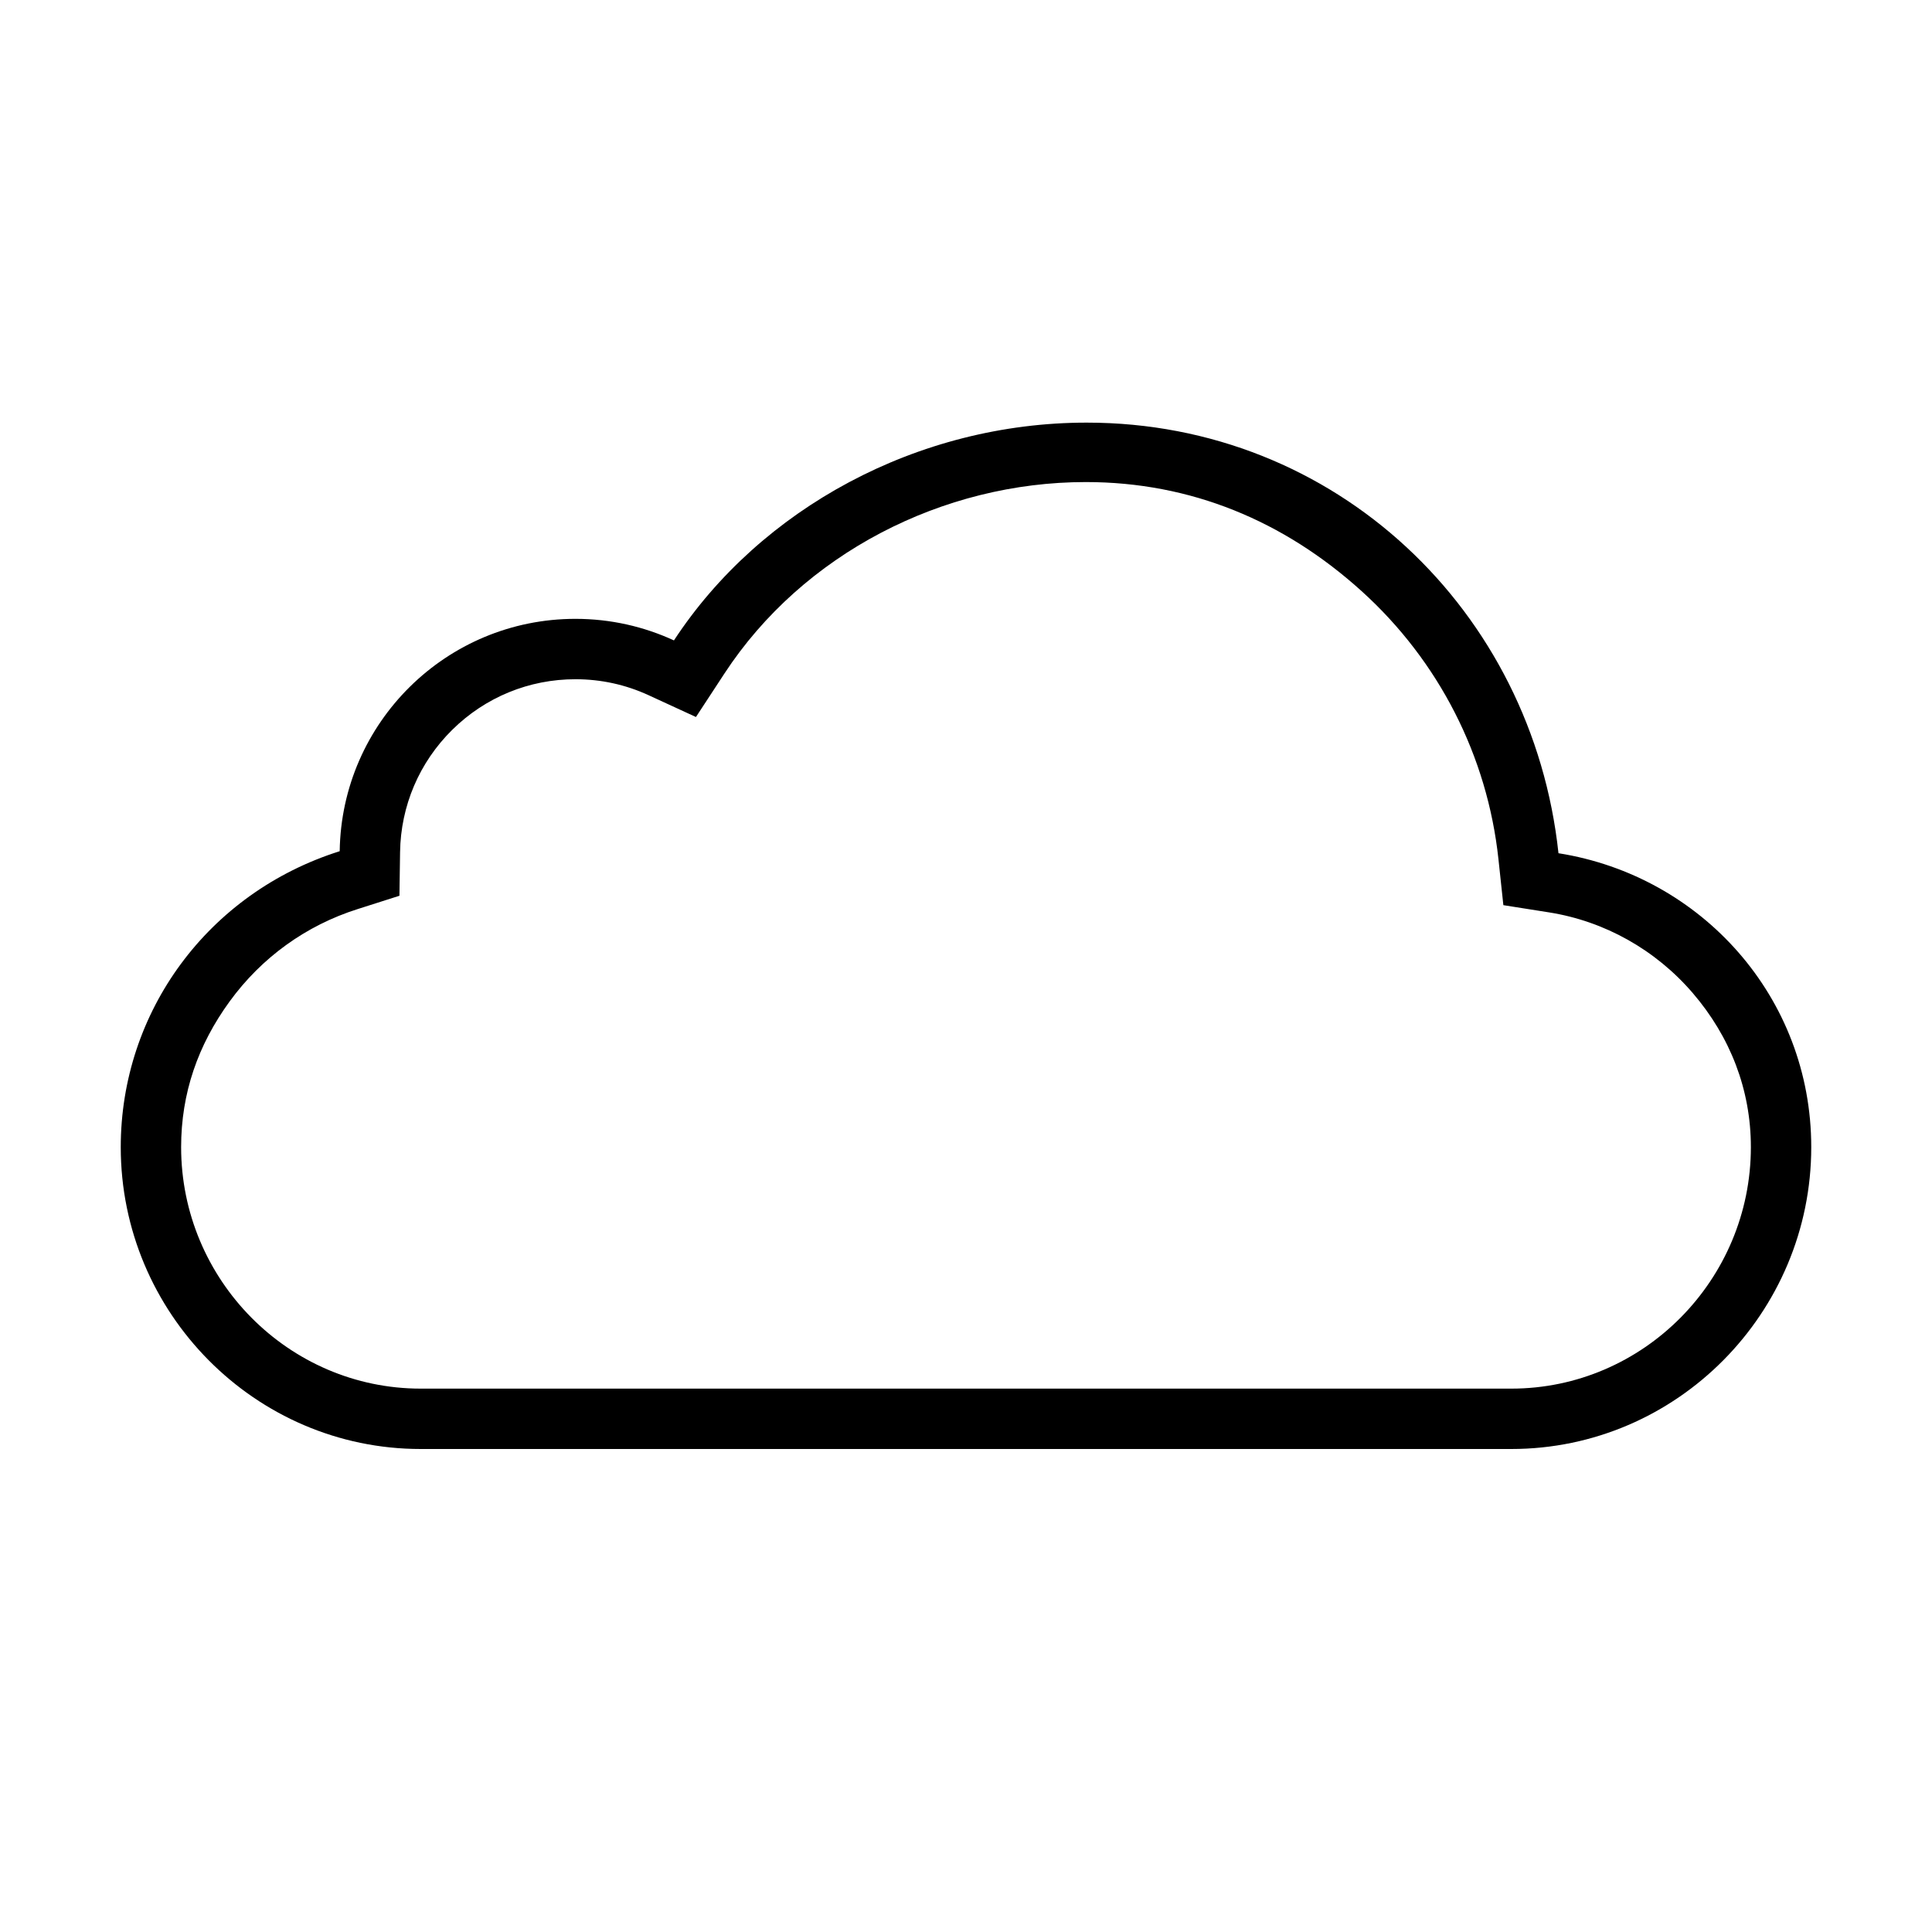
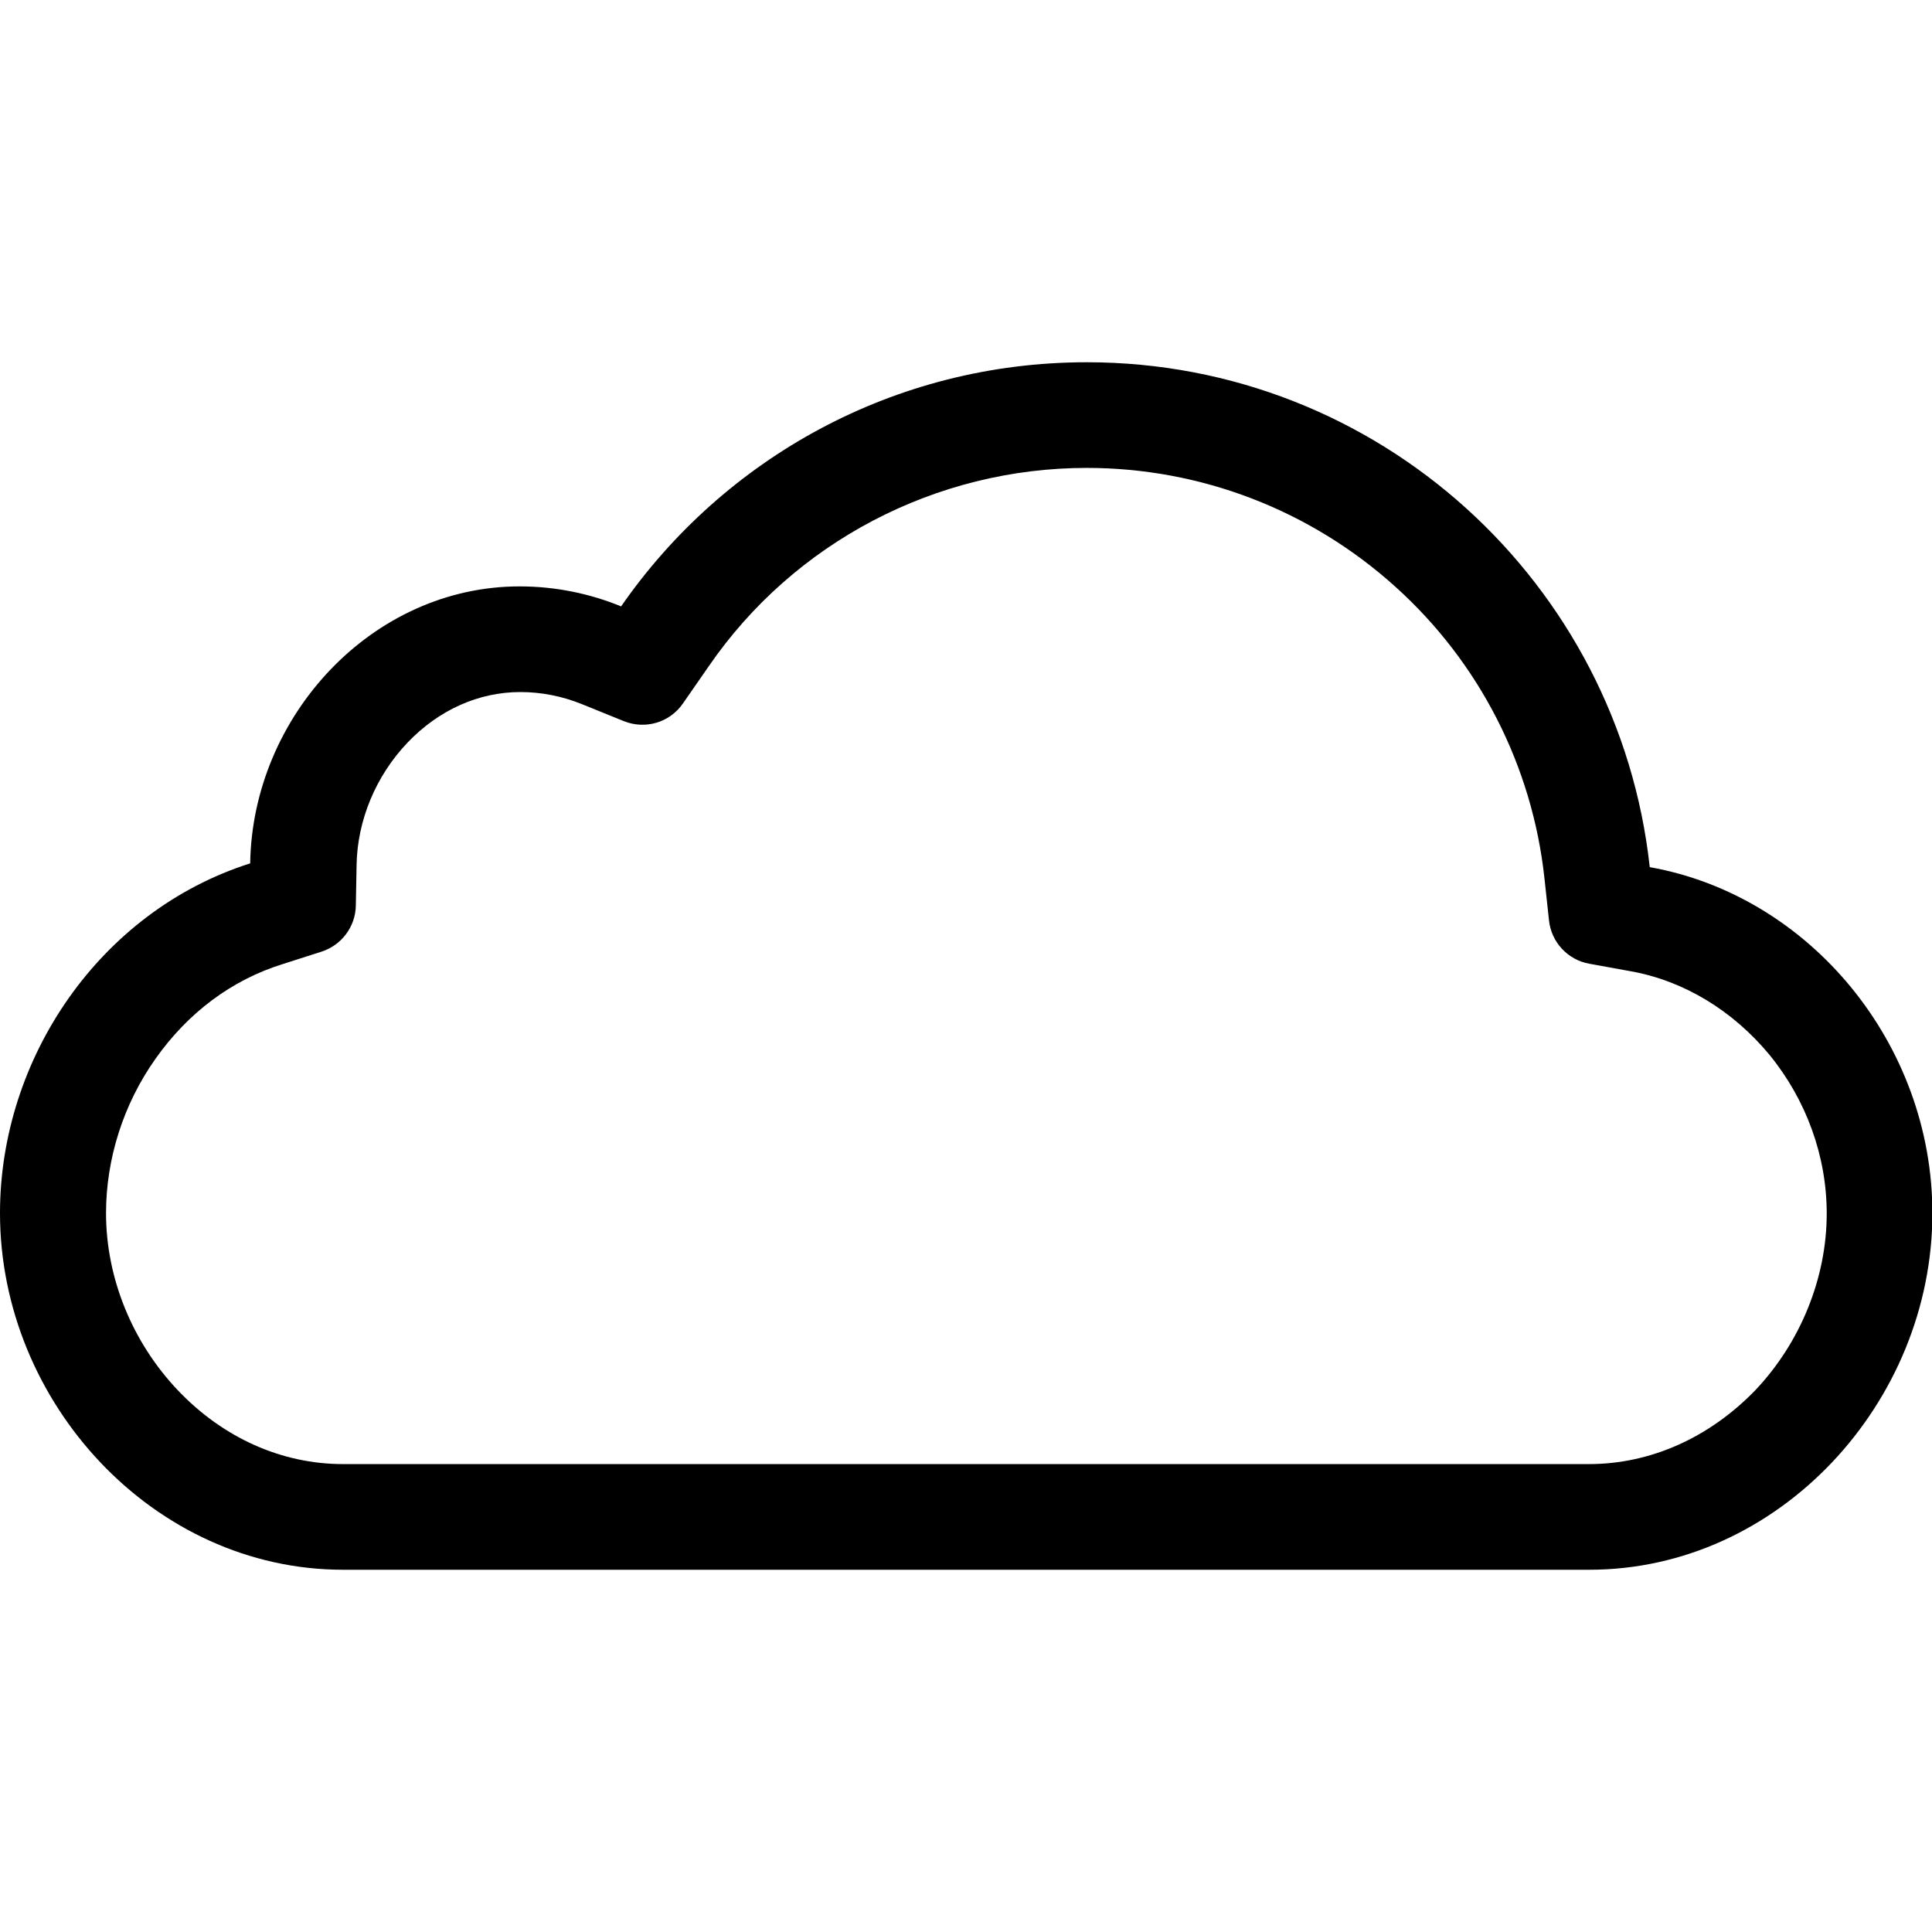
- <svg xmlns="http://www.w3.org/2000/svg" version="1.1" x="0px" y="0px" width="512px" height="512px" viewBox="0 0 512 512" enable-background="new 0 0 512 512" xml:space="preserve">
-   <g id="boxes" display="none">
-     <rect display="inline" opacity="0.1" width="512" height="512" />
-   </g>
-   <g id="icons">
-     <path d="M413.012,226.113C406.146,161.895,354.041,112,288,112c-44.838,0-86.535,22.812-109.396,57.715   C170.658,166.056,161.821,164,152.5,164c-34.208,0-61.981,27.487-62.477,61.577C55.092,236.613,32,268.158,32,304   c0,43.906,35.594,80,79.5,80h289c43.906,0,79.5-36.094,79.5-80C480,264.352,450.973,232.116,413.012,226.113z M400.5,368h-289   C76.486,368,48,339.152,48,304c0-14.272,4.443-27.047,12.85-38.6c8.471-11.64,20.226-20.154,33.994-24.504l11.01-3.51l0.168-11.562   c0.179-12.274,5.093-23.795,13.837-32.425c8.751-8.637,20.344-13.396,32.642-13.396c6.76,0,13.29,1.428,19.41,4.246l12.523,5.766   l7.555-11.533c20.807-31.768,57.857-50.732,95.762-50.732c27.813,0,52.48,10.265,73.09,28.904   c20.466,18.51,33.344,43.737,36.263,71.035l1.303,12.188l12.107,1.915c14.727,2.329,28.253,9.922,38.087,21.381   C458.531,274.744,464,288.76,464,304C464,339.152,435.514,368,400.5,368z" />
-   </g>
+ <svg xmlns="http://www.w3.org/2000/svg" version="1.1" id="Layer_1" x="0px" y="0px" viewBox="0 0 512 512" style="enable-background:new 0 0 512 512;" xml:space="preserve">
+   <path d="M288,124c30.3,0,59.3,11.2,81.8,31.5c22.3,20.1,36.3,47.6,39.5,77.3l1.2,11.1c0.6,5.8,5,10.5,10.7,11.5l11,2  c14,2.5,27,10.4,36.7,22.1c9.8,12,15.2,26.9,15.2,42.1c0,17-6.9,34.1-18.9,46.8C453,381,437.4,388,421.1,388H90.9  c-16.3,0-31.9-7-43.9-19.7c-12-12.7-18.9-29.7-18.9-46.8c0-14.4,4.6-28.9,13.1-40.9c8.6-12.2,20.2-20.9,33.7-25.1l10.3-3.3  c5.3-1.7,9-6.6,9.1-12.2l0.2-10.8c0.2-11.8,5.1-23.6,13.5-32.4c8.3-8.7,18.9-13.4,29.9-13.4c5.6,0,11.1,1.1,16.3,3.2l11.1,4.5  c5.7,2.3,12.2,0.4,15.7-4.7l6.8-9.8C210.4,143.7,248,124,288,124 M288,96c-51.2,0-96.3,25.6-123.4,64.7c-8.3-3.4-17.4-5.3-26.9-5.3  c-39.1,0-70.8,34.4-71.4,73.4C26.4,241.5,0,280.5,0,321.5C0,371.7,40.7,416,90.9,416h330.3c50.2,0,90.9-44.3,90.9-94.5  c0-44.7-32.3-84.1-74.9-91.7C429,154.6,365.4,96,288,96L288,96z" />
</svg>
